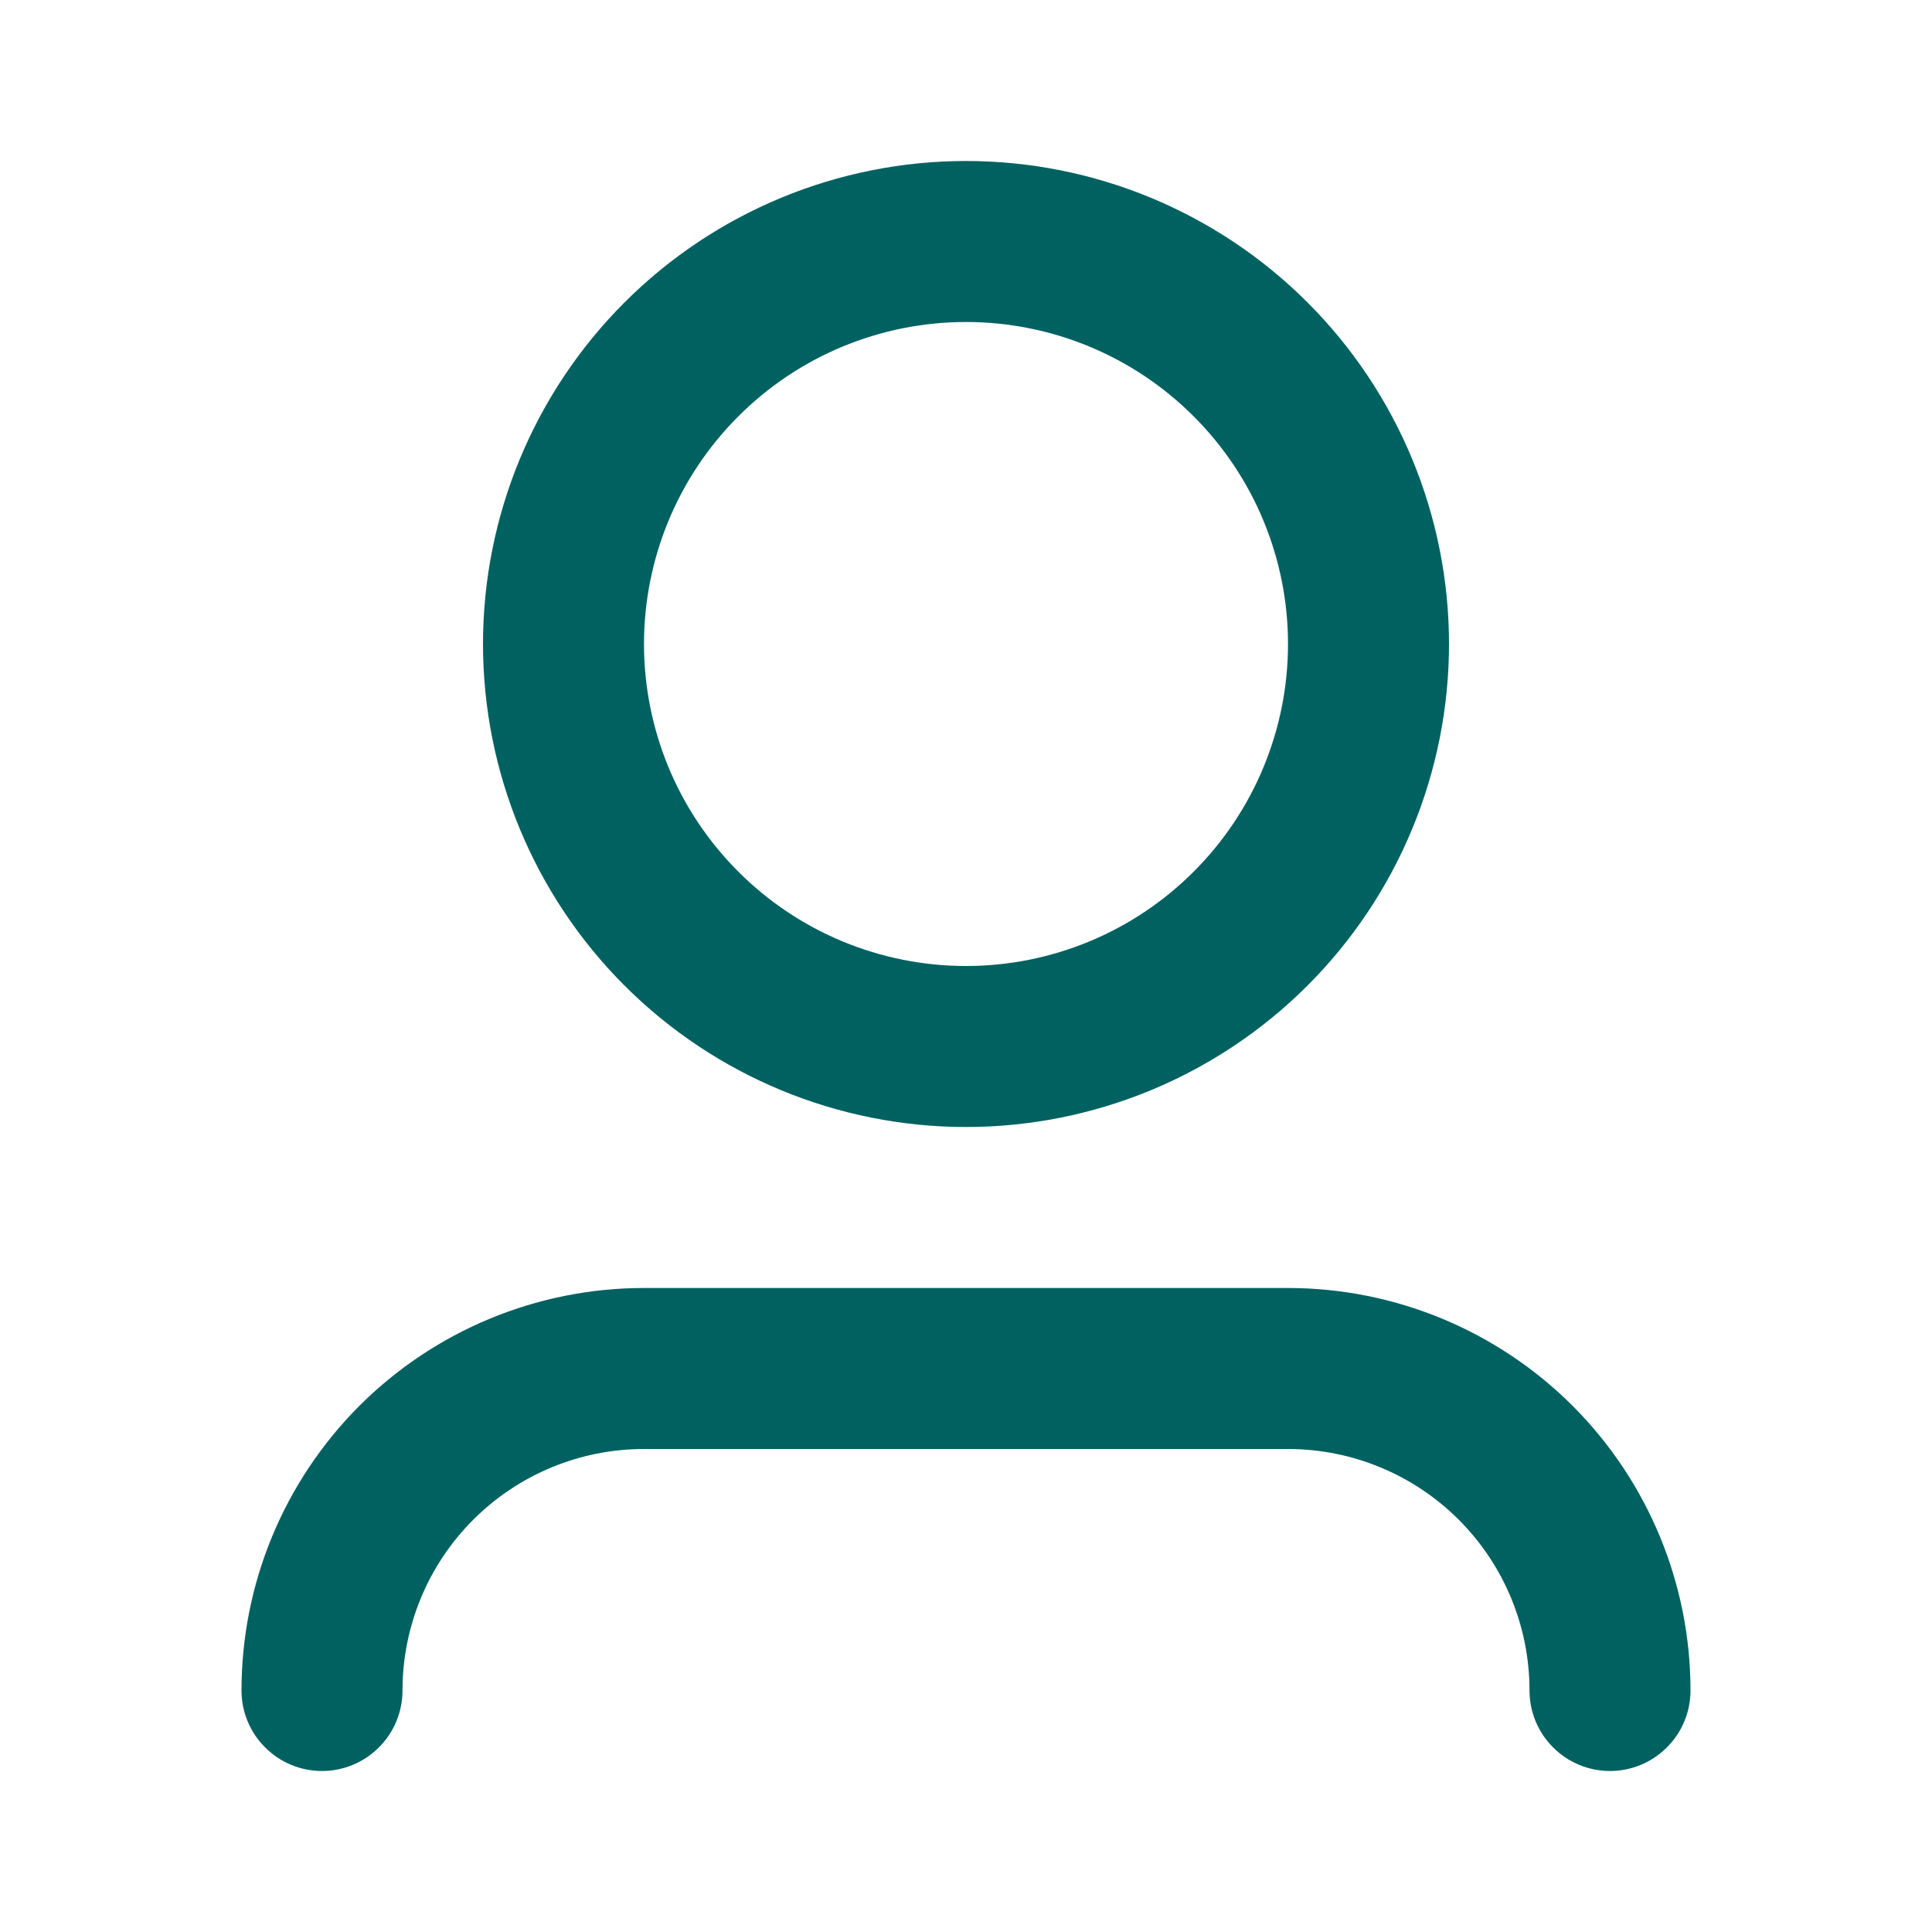
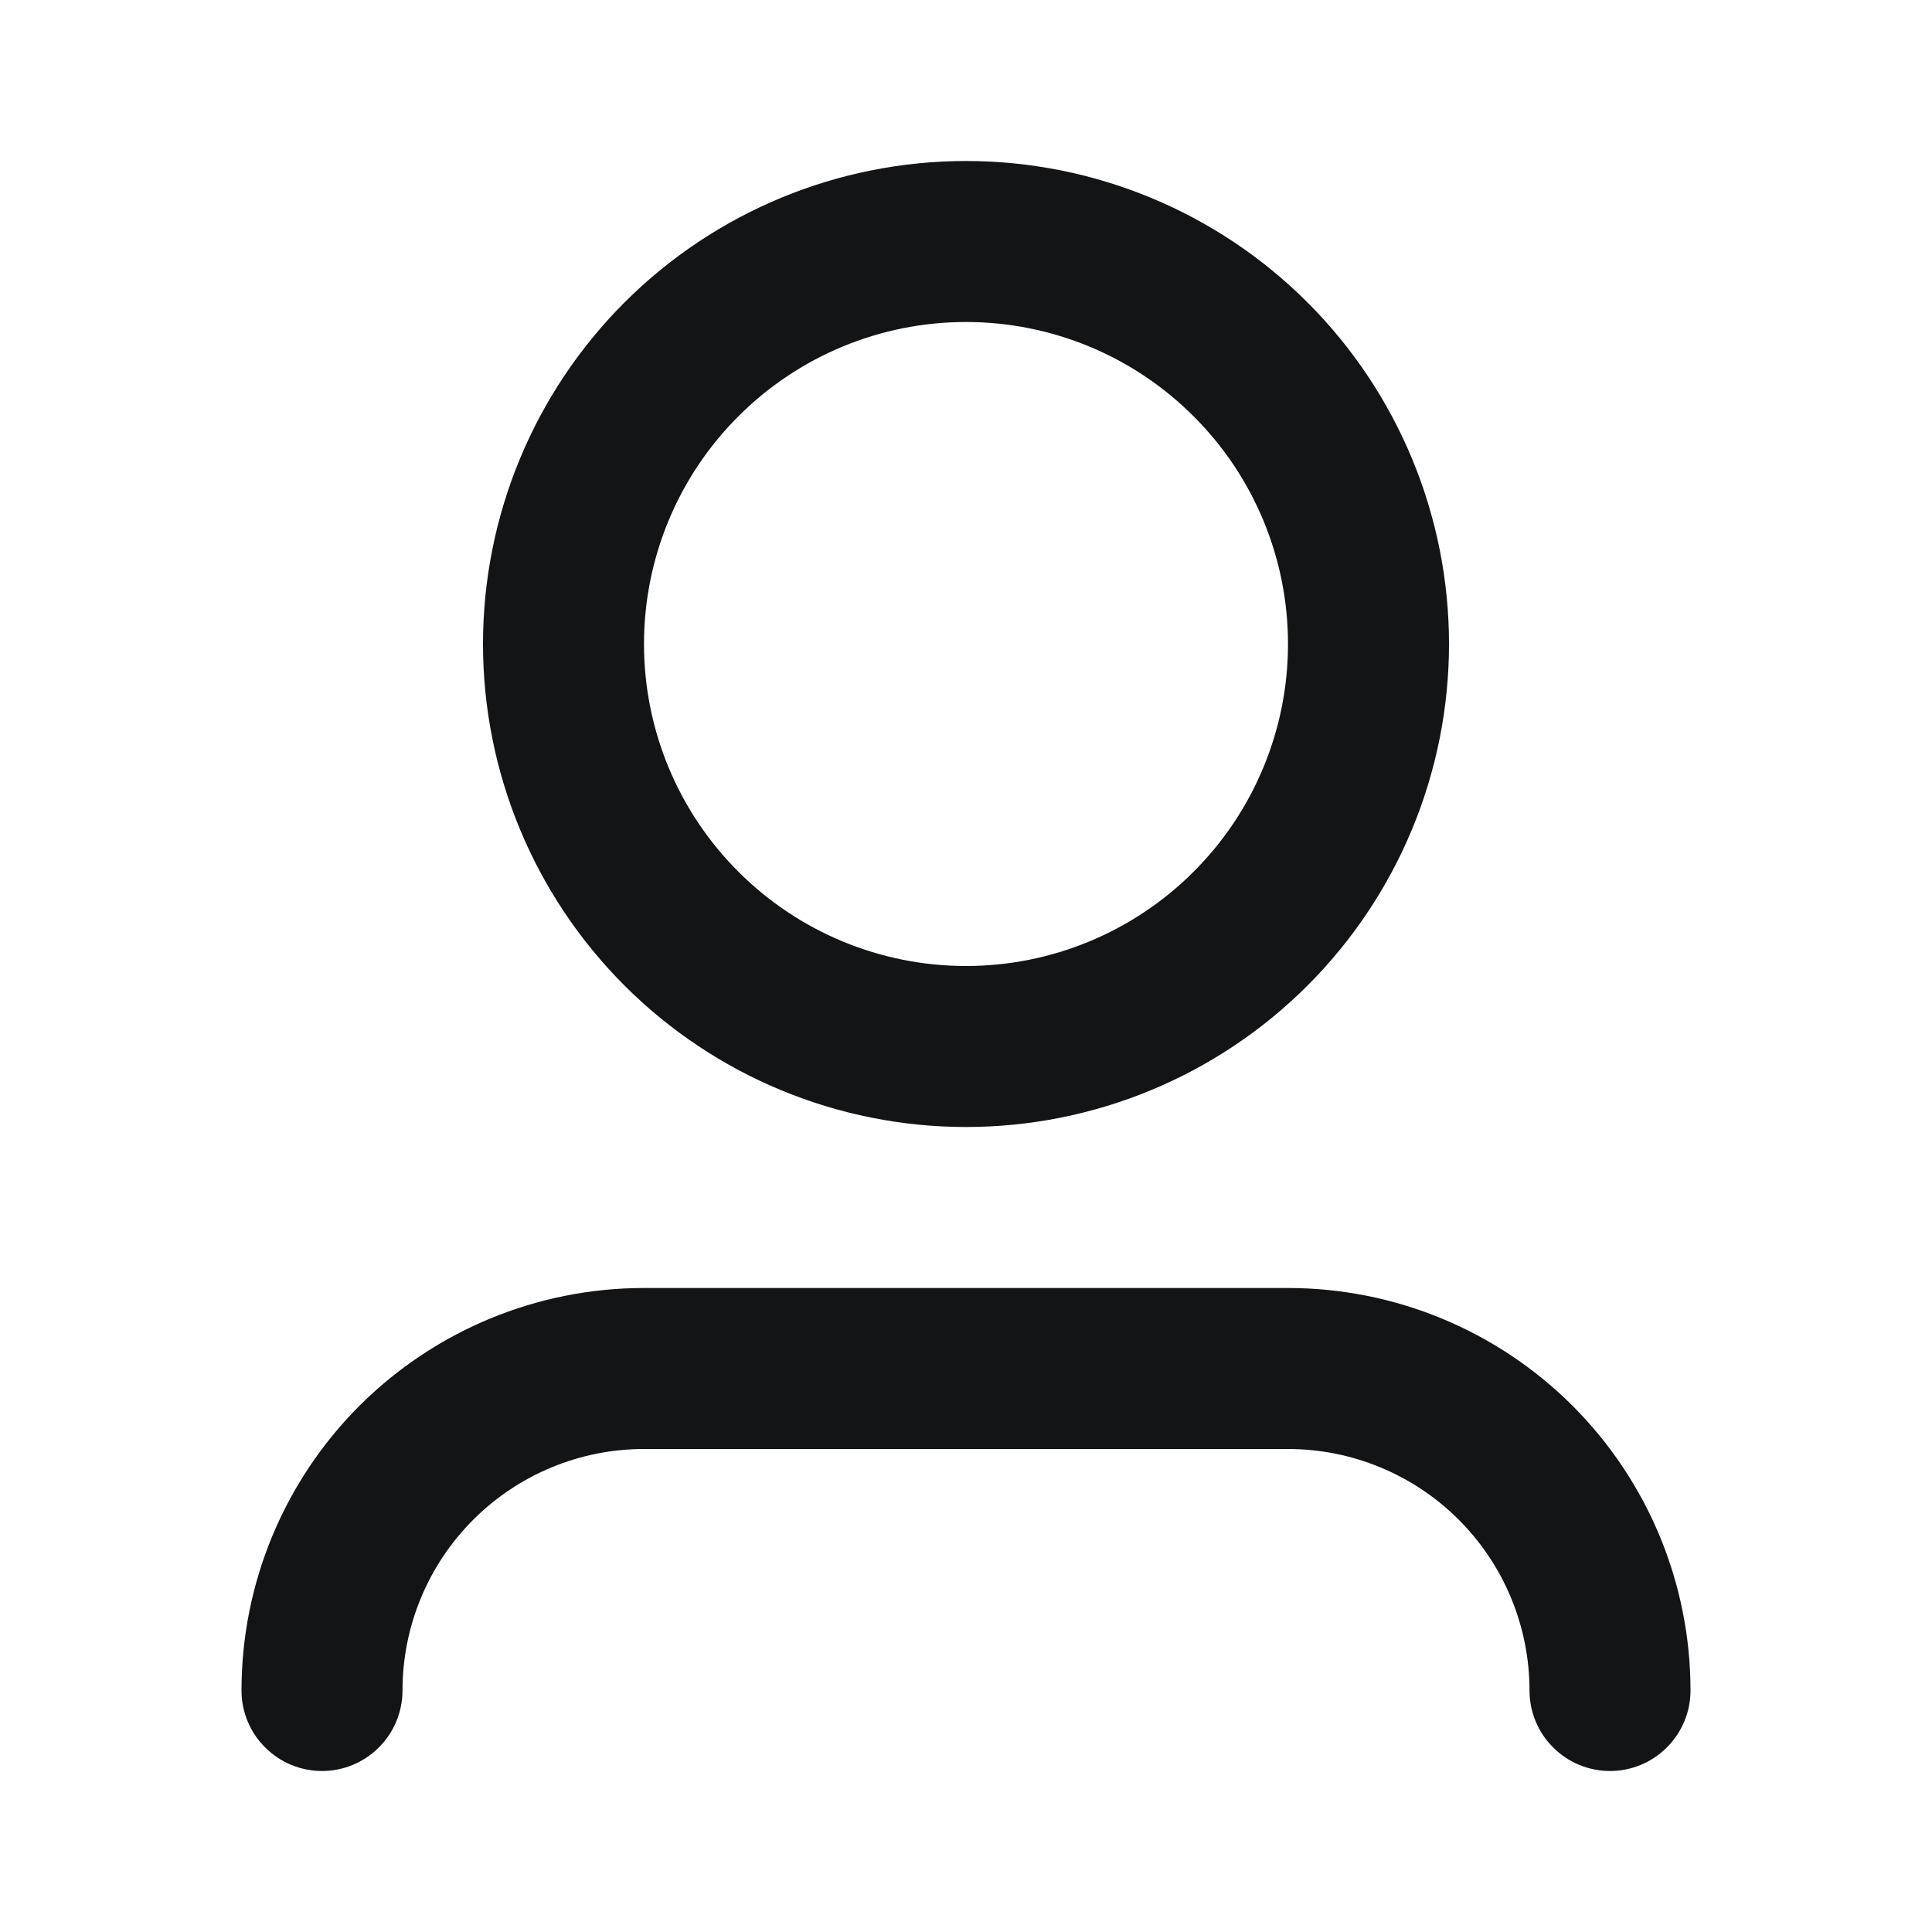
<svg xmlns="http://www.w3.org/2000/svg" width="18" height="18" viewBox="0 0 18 18" fill="none">
-   <path d="M9 3C8.204 3 7.441 3.316 6.879 3.879C6.316 4.441 6 5.204 6 6C6 6.796 6.316 7.559 6.879 8.121C7.441 8.684 8.204 9 9 9C9.796 9 10.559 8.684 11.121 8.121C11.684 7.559 12 6.796 12 6C12 5.204 11.684 4.441 11.121 3.879C10.559 3.316 9.796 3 9 3ZM4.5 6C4.5 4.807 4.974 3.662 5.818 2.818C6.662 1.974 7.807 1.5 9 1.5C10.194 1.5 11.338 1.974 12.182 2.818C13.026 3.662 13.5 4.807 13.5 6C13.5 7.193 13.026 8.338 12.182 9.182C11.338 10.026 10.194 10.5 9 10.5C7.807 10.5 6.662 10.026 5.818 9.182C4.974 8.338 4.5 7.193 4.5 6ZM6 13.5C5.403 13.5 4.831 13.737 4.409 14.159C3.987 14.581 3.75 15.153 3.75 15.75C3.75 15.949 3.671 16.14 3.53 16.28C3.39 16.421 3.199 16.5 3 16.5C2.801 16.5 2.61 16.421 2.47 16.28C2.329 16.14 2.25 15.949 2.25 15.75C2.25 14.755 2.645 13.802 3.348 13.098C4.052 12.395 5.005 12 6 12H12C12.995 12 13.948 12.395 14.652 13.098C15.355 13.802 15.75 14.755 15.75 15.75C15.75 15.949 15.671 16.14 15.53 16.28C15.39 16.421 15.199 16.5 15 16.5C14.801 16.5 14.61 16.421 14.47 16.28C14.329 16.14 14.25 15.949 14.25 15.75C14.25 15.153 14.013 14.581 13.591 14.159C13.169 13.737 12.597 13.5 12 13.5H6Z" fill="#006161" />
+   <path d="M9 3C8.204 3 7.441 3.316 6.879 3.879C6.316 4.441 6 5.204 6 6C6 6.796 6.316 7.559 6.879 8.121C7.441 8.684 8.204 9 9 9C9.796 9 10.559 8.684 11.121 8.121C11.684 7.559 12 6.796 12 6C12 5.204 11.684 4.441 11.121 3.879C10.559 3.316 9.796 3 9 3ZM4.5 6C4.5 4.807 4.974 3.662 5.818 2.818C6.662 1.974 7.807 1.5 9 1.5C10.194 1.5 11.338 1.974 12.182 2.818C13.026 3.662 13.5 4.807 13.5 6C13.5 7.193 13.026 8.338 12.182 9.182C11.338 10.026 10.194 10.5 9 10.5C7.807 10.5 6.662 10.026 5.818 9.182C4.974 8.338 4.5 7.193 4.5 6ZM6 13.5C5.403 13.5 4.831 13.737 4.409 14.159C3.987 14.581 3.75 15.153 3.75 15.75C3.75 15.949 3.671 16.14 3.53 16.28C3.39 16.421 3.199 16.5 3 16.5C2.801 16.5 2.61 16.421 2.47 16.28C2.329 16.14 2.25 15.949 2.25 15.75C2.25 14.755 2.645 13.802 3.348 13.098C4.052 12.395 5.005 12 6 12H12C12.995 12 13.948 12.395 14.652 13.098C15.355 13.802 15.75 14.755 15.75 15.75C15.75 15.949 15.671 16.14 15.53 16.28C15.39 16.421 15.199 16.5 15 16.5C14.801 16.5 14.61 16.421 14.47 16.28C14.329 16.14 14.25 15.949 14.25 15.75C14.25 15.153 14.013 14.581 13.591 14.159C13.169 13.737 12.597 13.5 12 13.5H6Z" fill="#131416" />
</svg>
